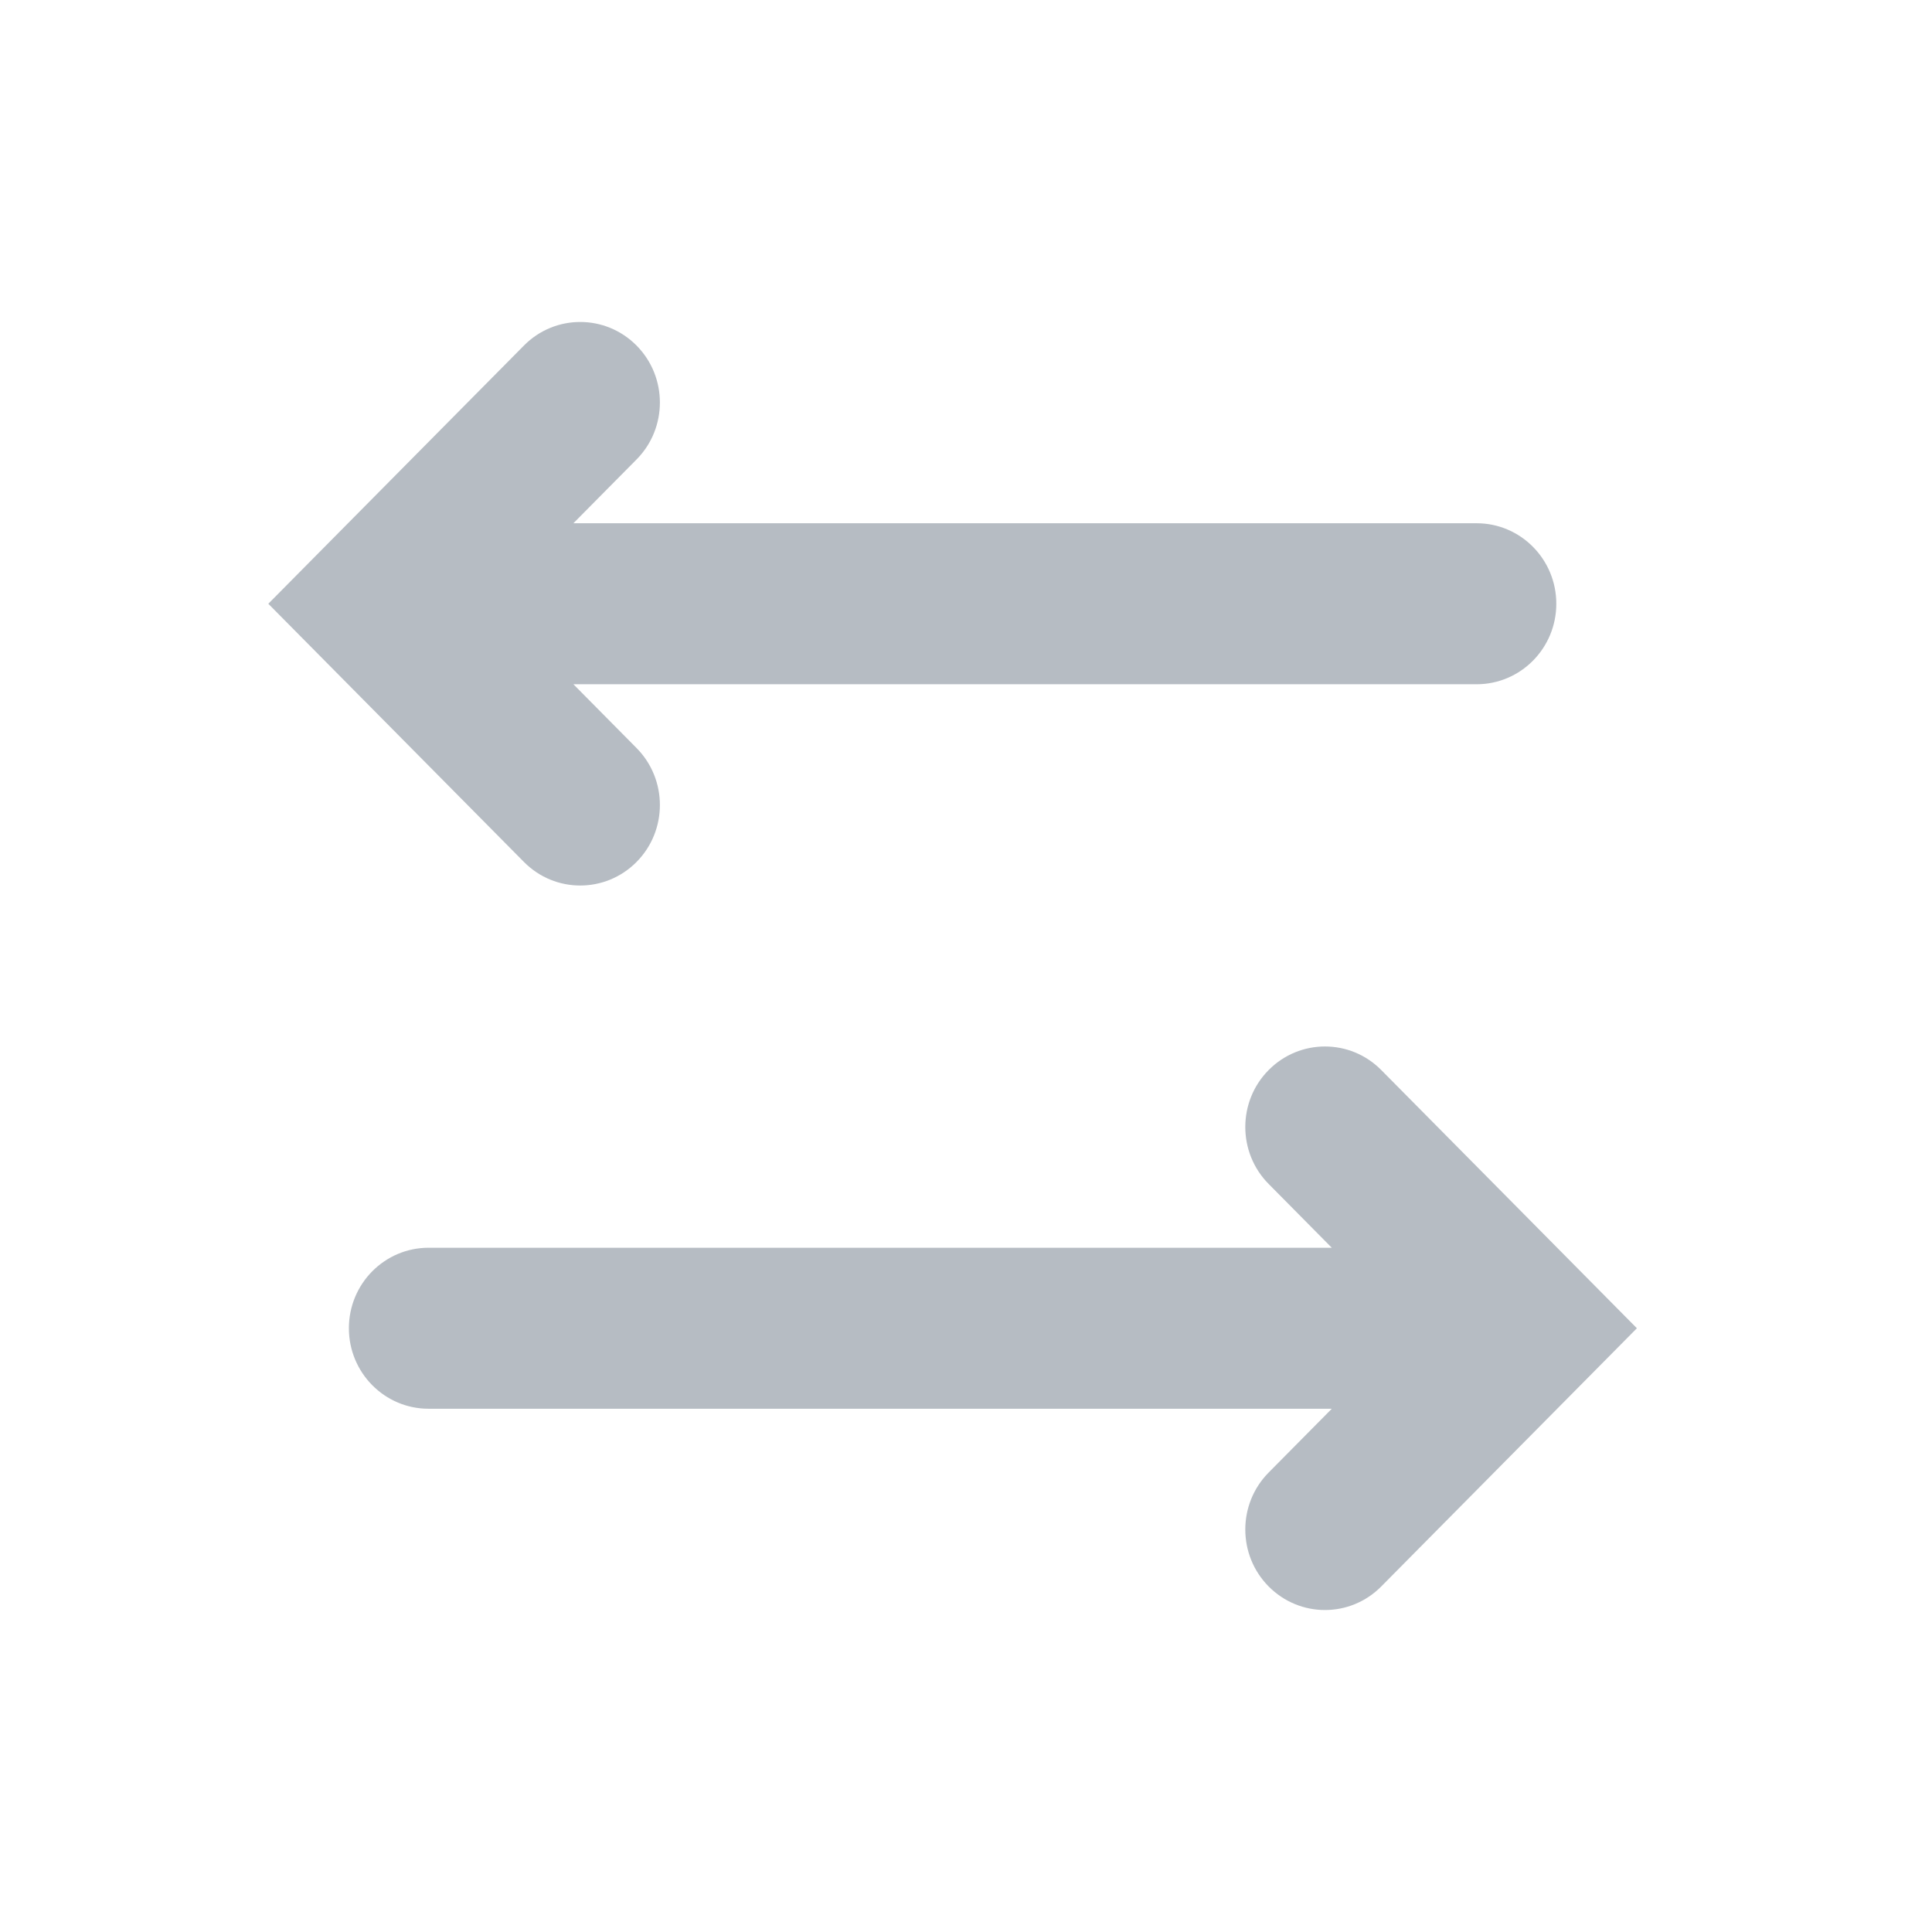
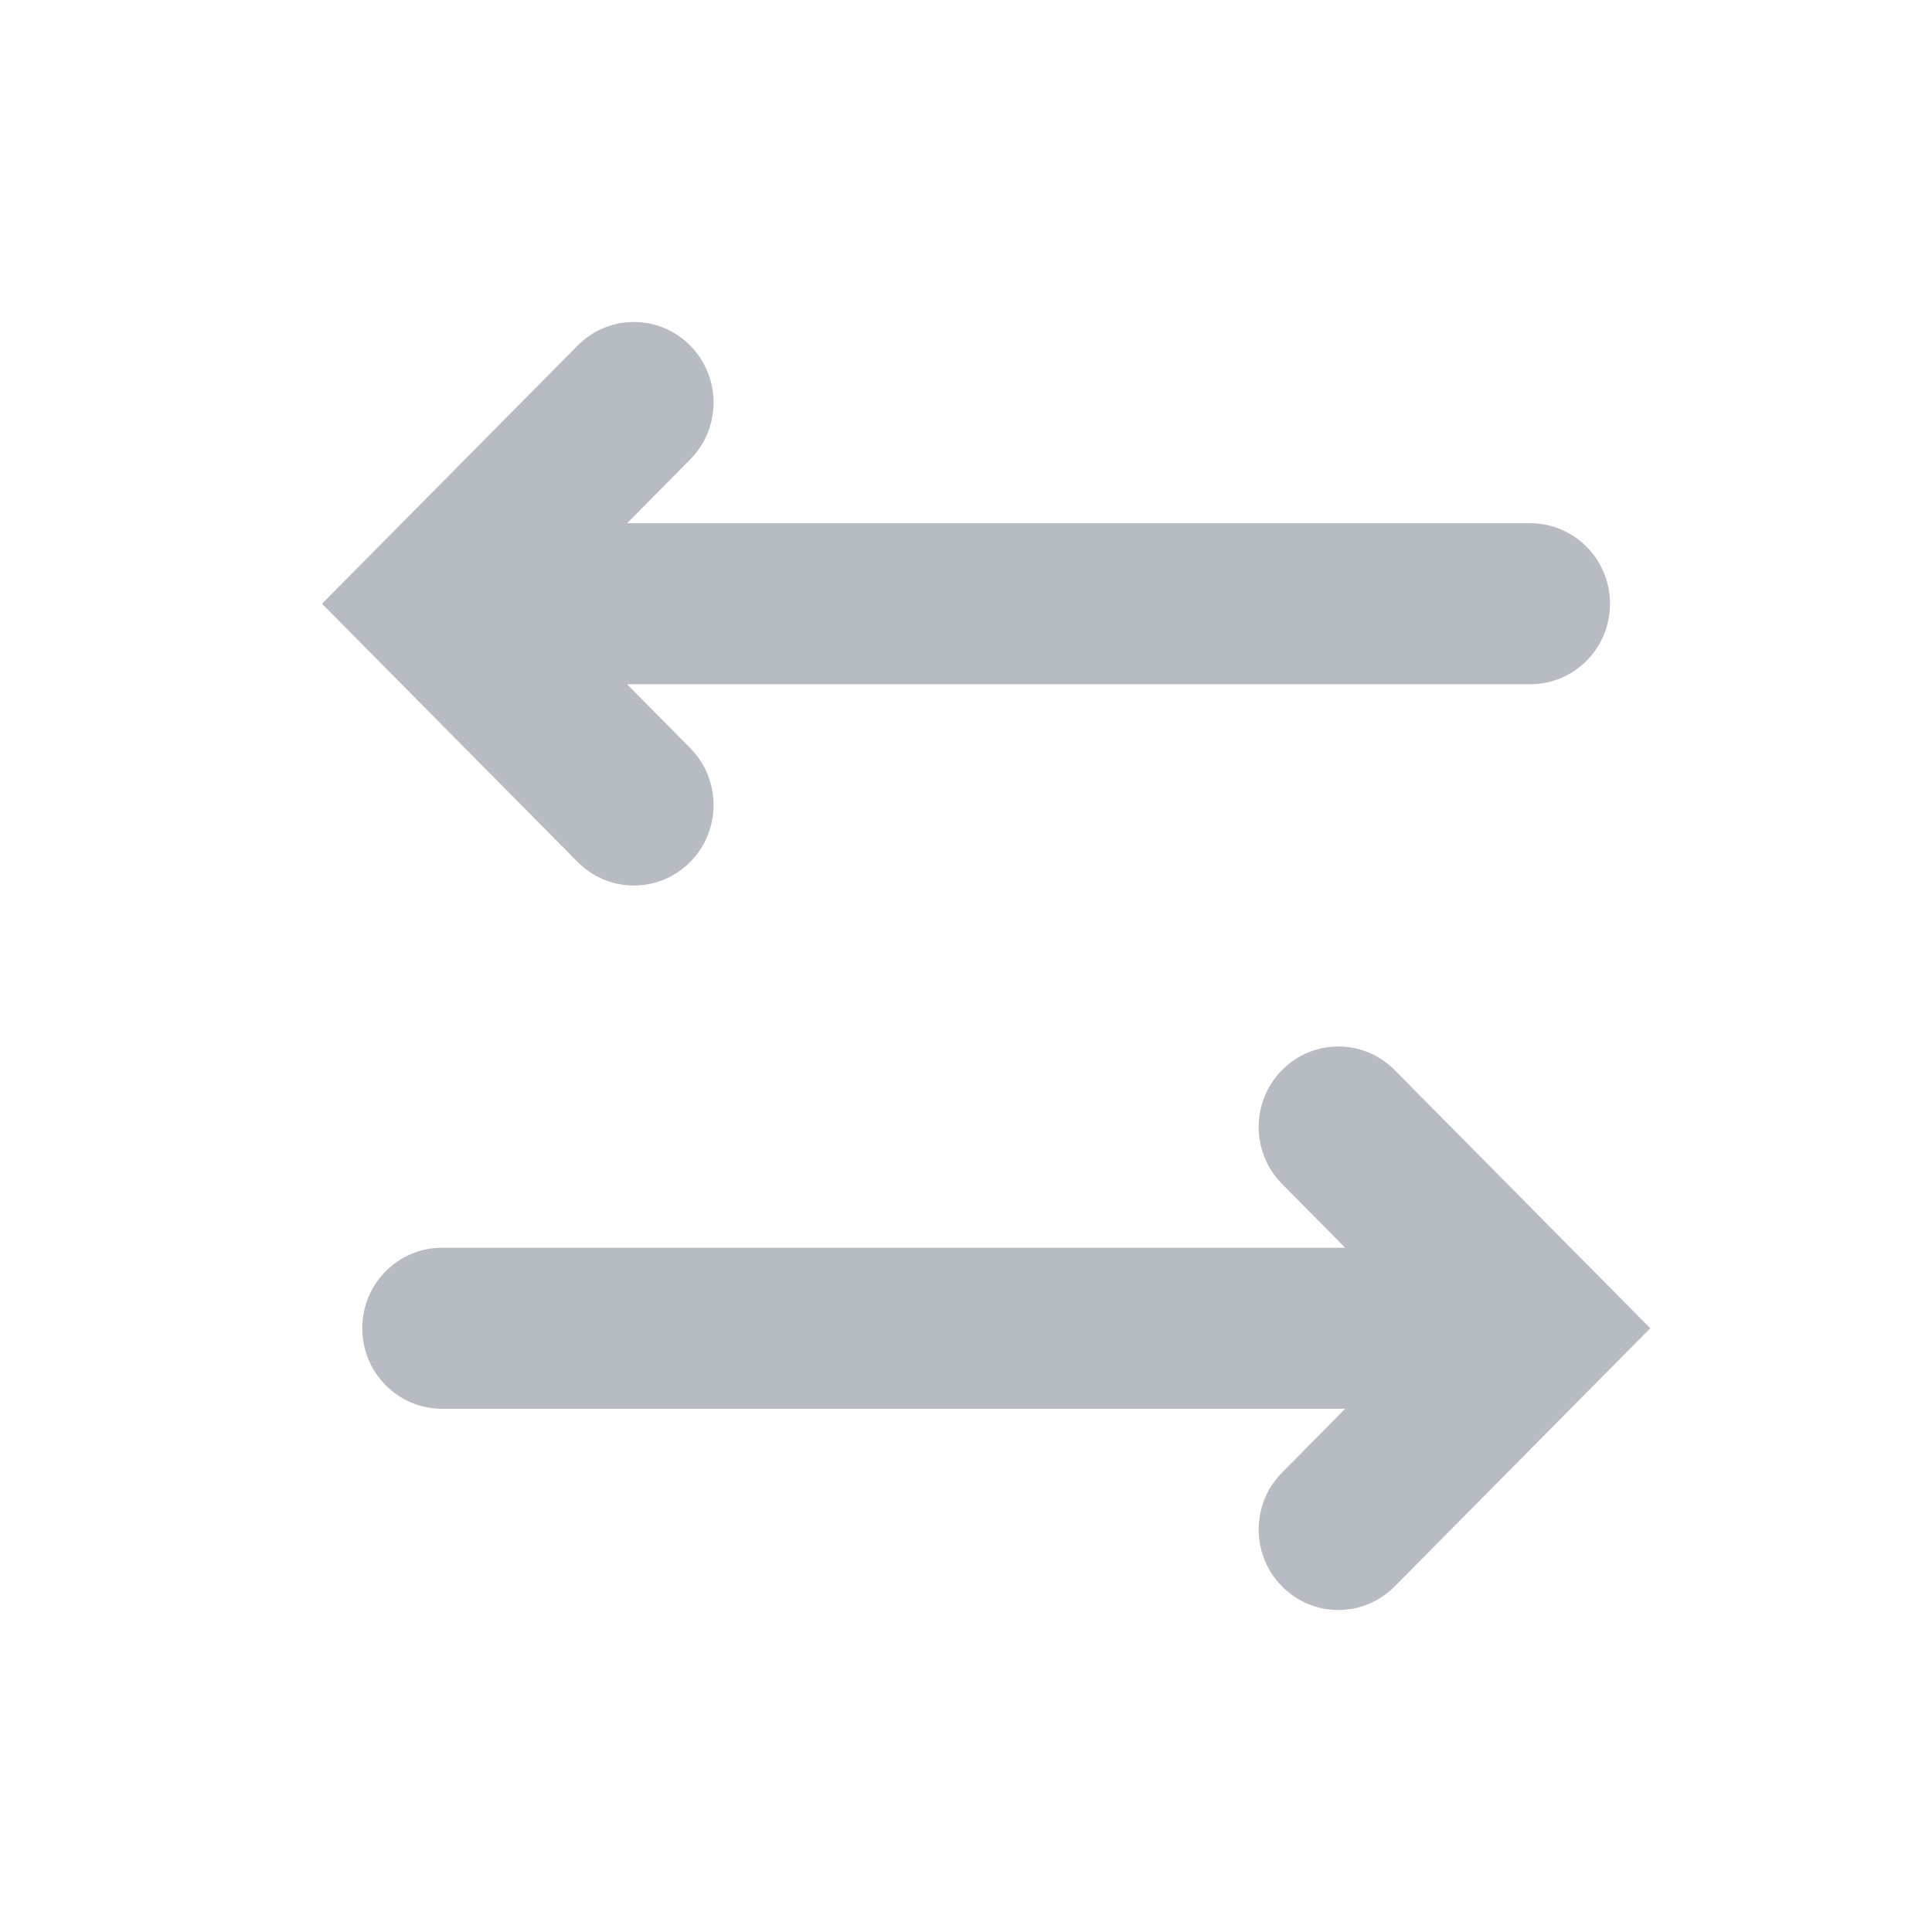
<svg xmlns="http://www.w3.org/2000/svg" width="24" height="24" viewBox="0 0 24 24">
-   <g fill="none" opacity=".3">
+   <g fill="none" fill-rule="evenodd">
    <rect width="24" height="24" />
-     <path fill="#0B1F35" d="M8.123,15.5 L19.343,15.5 C19.89,15.5 20.333,15.948 20.333,16.5 C20.333,17.052 19.89,17.5 19.343,17.5 L8.123,17.5 L8.908,18.293 C9.294,18.683 9.294,19.317 8.908,19.707 C8.521,20.098 7.894,20.098 7.508,19.707 L4.333,16.5 L7.508,13.293 C7.894,12.902 8.521,12.902 8.908,13.293 C9.294,13.683 9.294,14.317 8.908,14.707 L8.123,15.5 Z" transform="matrix(-1 0 0 1 24.667 0)" />
-     <path fill="#0B1F35" d="M7.123,6.5 L18.343,6.5 C18.89,6.5 19.333,6.948 19.333,7.5 C19.333,8.052 18.89,8.5 18.343,8.5 L7.123,8.5 L7.908,9.293 C8.294,9.683 8.294,10.317 7.908,10.707 C7.521,11.098 6.894,11.098 6.508,10.707 L3.333,7.5 L6.508,4.293 C6.894,3.902 7.521,3.902 7.908,4.293 C8.294,4.683 8.294,5.317 7.908,5.707 L7.123,6.5 Z" />
+     <path fill="#0B1F35" fill-opacity=".3" d="M8.29,15.5 L19.51,15.5 C20.057,15.5 20.5,15.948 20.5,16.5 C20.5,17.052 20.057,17.5 19.51,17.5 L8.29,17.5 L9.074,18.293 C9.461,18.683 9.461,19.317 9.074,19.707 C8.688,20.098 8.061,20.098 7.675,19.707 L4.5,16.5 L7.675,13.293 C8.061,12.902 8.688,12.902 9.074,13.293 C9.461,13.683 9.461,14.317 9.074,14.707 L8.29,15.5 Z" transform="matrix(-1 0 0 1 25 0)" />
+     <path fill="#0B1F35" fill-opacity=".3" d="M7.79,6.5 L19.01,6.5 C19.557,6.5 20,6.948 20,7.5 C20,8.052 19.557,8.5 19.01,8.5 L7.79,8.5 L8.574,9.293 C8.961,9.683 8.961,10.317 8.574,10.707 C8.188,11.098 7.561,11.098 7.175,10.707 L4,7.5 L7.175,4.293 C7.561,3.902 8.188,3.902 8.574,4.293 C8.961,4.683 8.961,5.317 8.574,5.707 L7.79,6.5 Z" />
  </g>
</svg>
